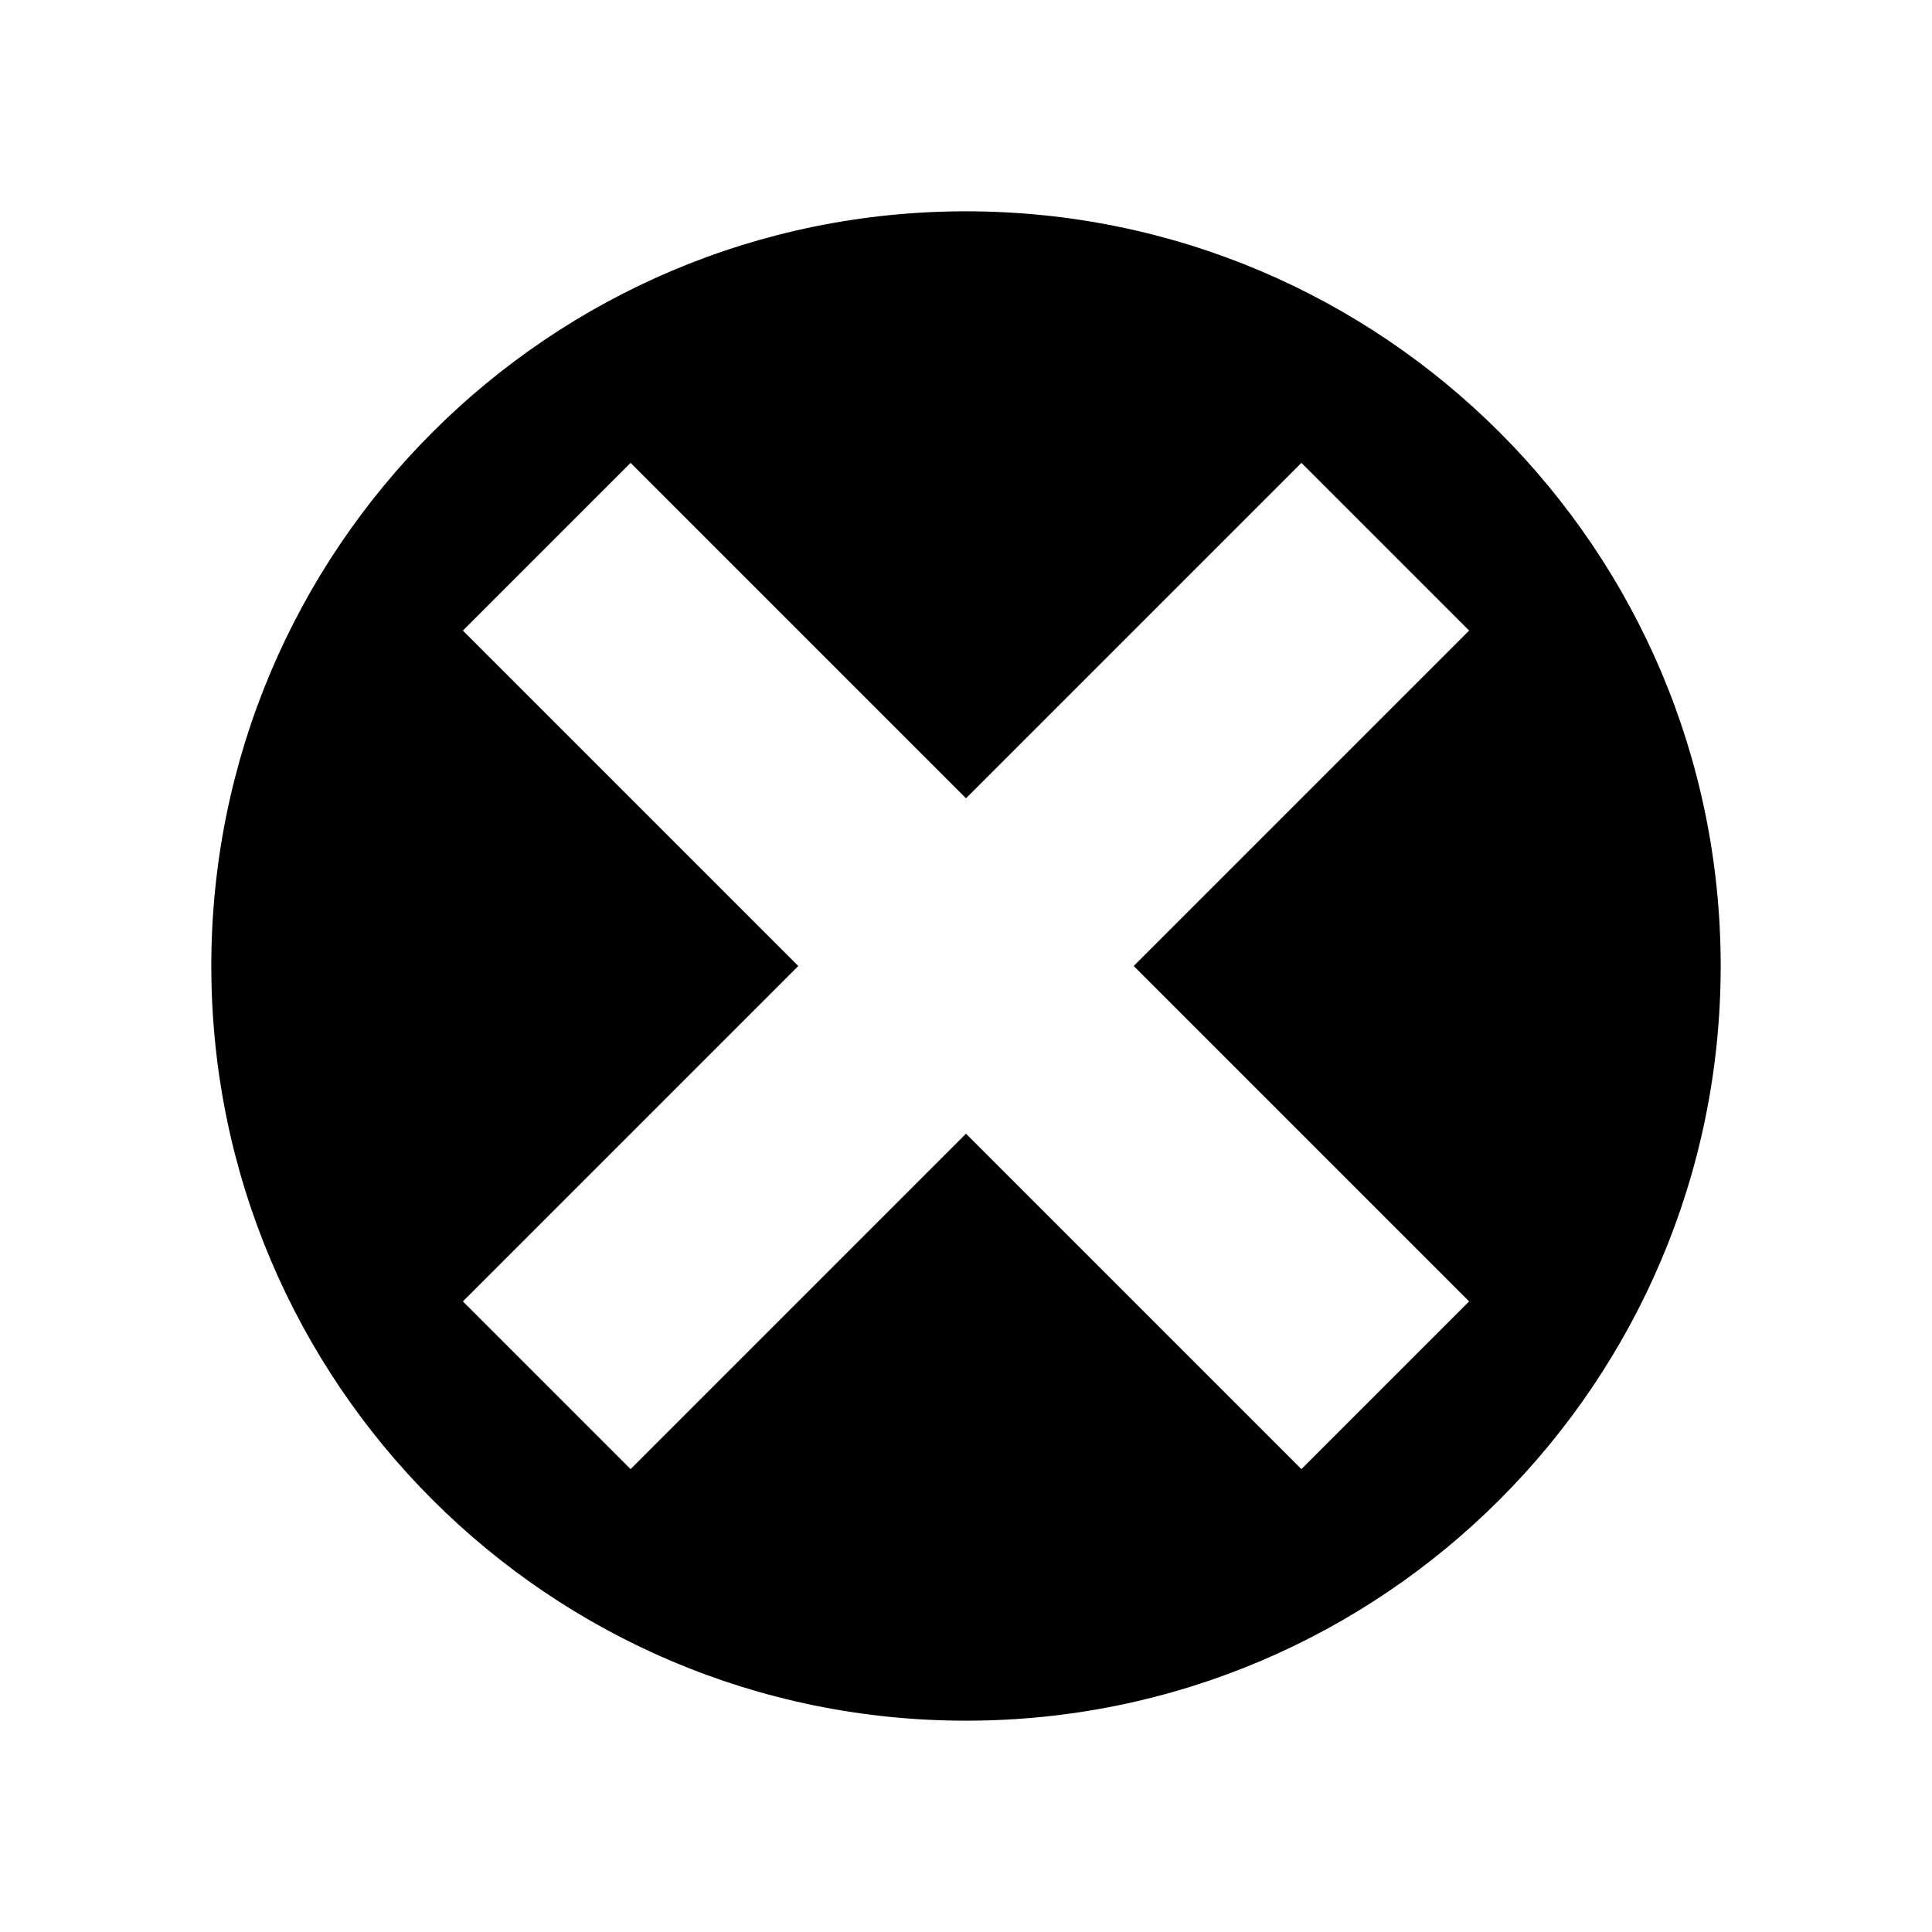
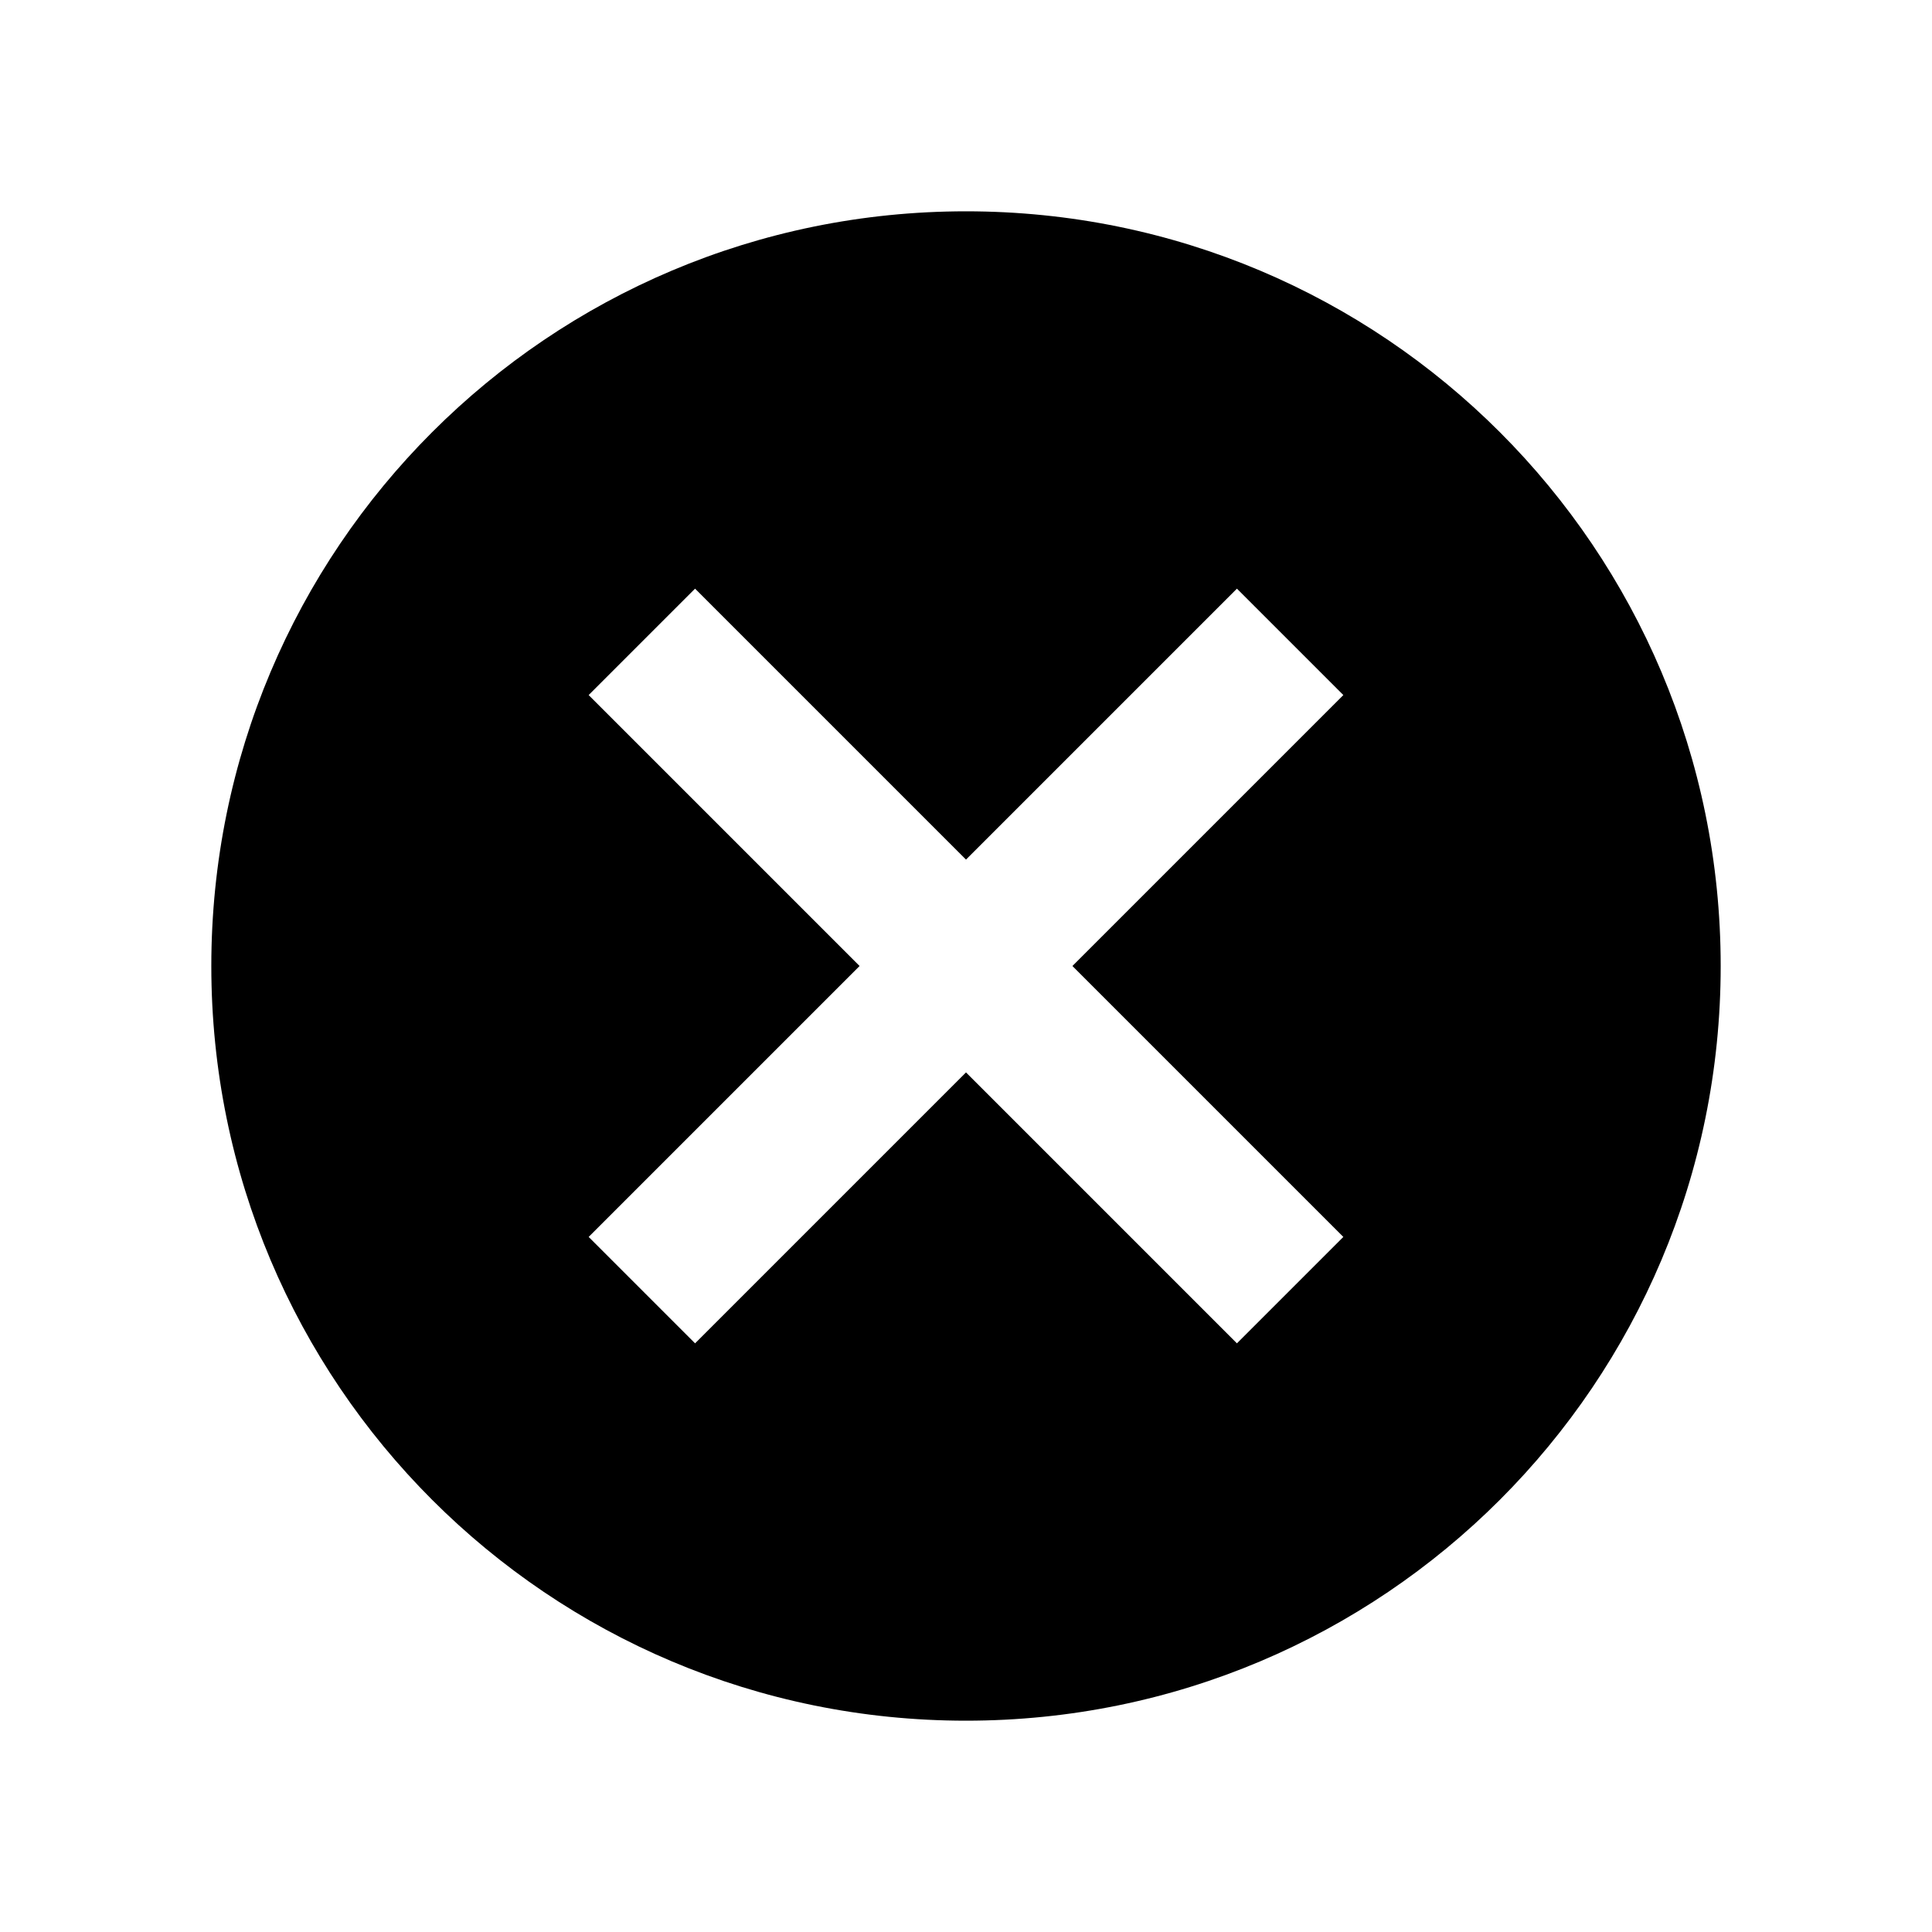
<svg xmlns="http://www.w3.org/2000/svg" width="512" height="512" viewBox="0 0 512 512">
-   <path d="M256,56c-110.453,0-200,89.547-200,200s89.547,200,200,200,200-89.547,200-200S366.453,56,256,56M389.333,344.889l-44.444,44.444-88.889-88.889-88.889,88.889-44.444-44.444,88.889-88.889-88.889-88.889,44.444-44.444,88.889,88.889,88.889-88.889,44.444,44.444-88.889,88.889,88.889,88.889Z" />
+   <path d="M256,56c110.6,0,200,89.4,200,200s-89.4,200-200,200S56,366.6,56,256,145.4,56,256,56ZM327.8,156l-71.8,71.8-71.8-71.8-28.2,28.2,71.8,71.8-71.8,71.8,28.2,28.2,71.8-71.8,71.8,71.8,28.2-28.2-71.8-71.8,71.8-71.8-28.2-28.2Z" />
</svg>
